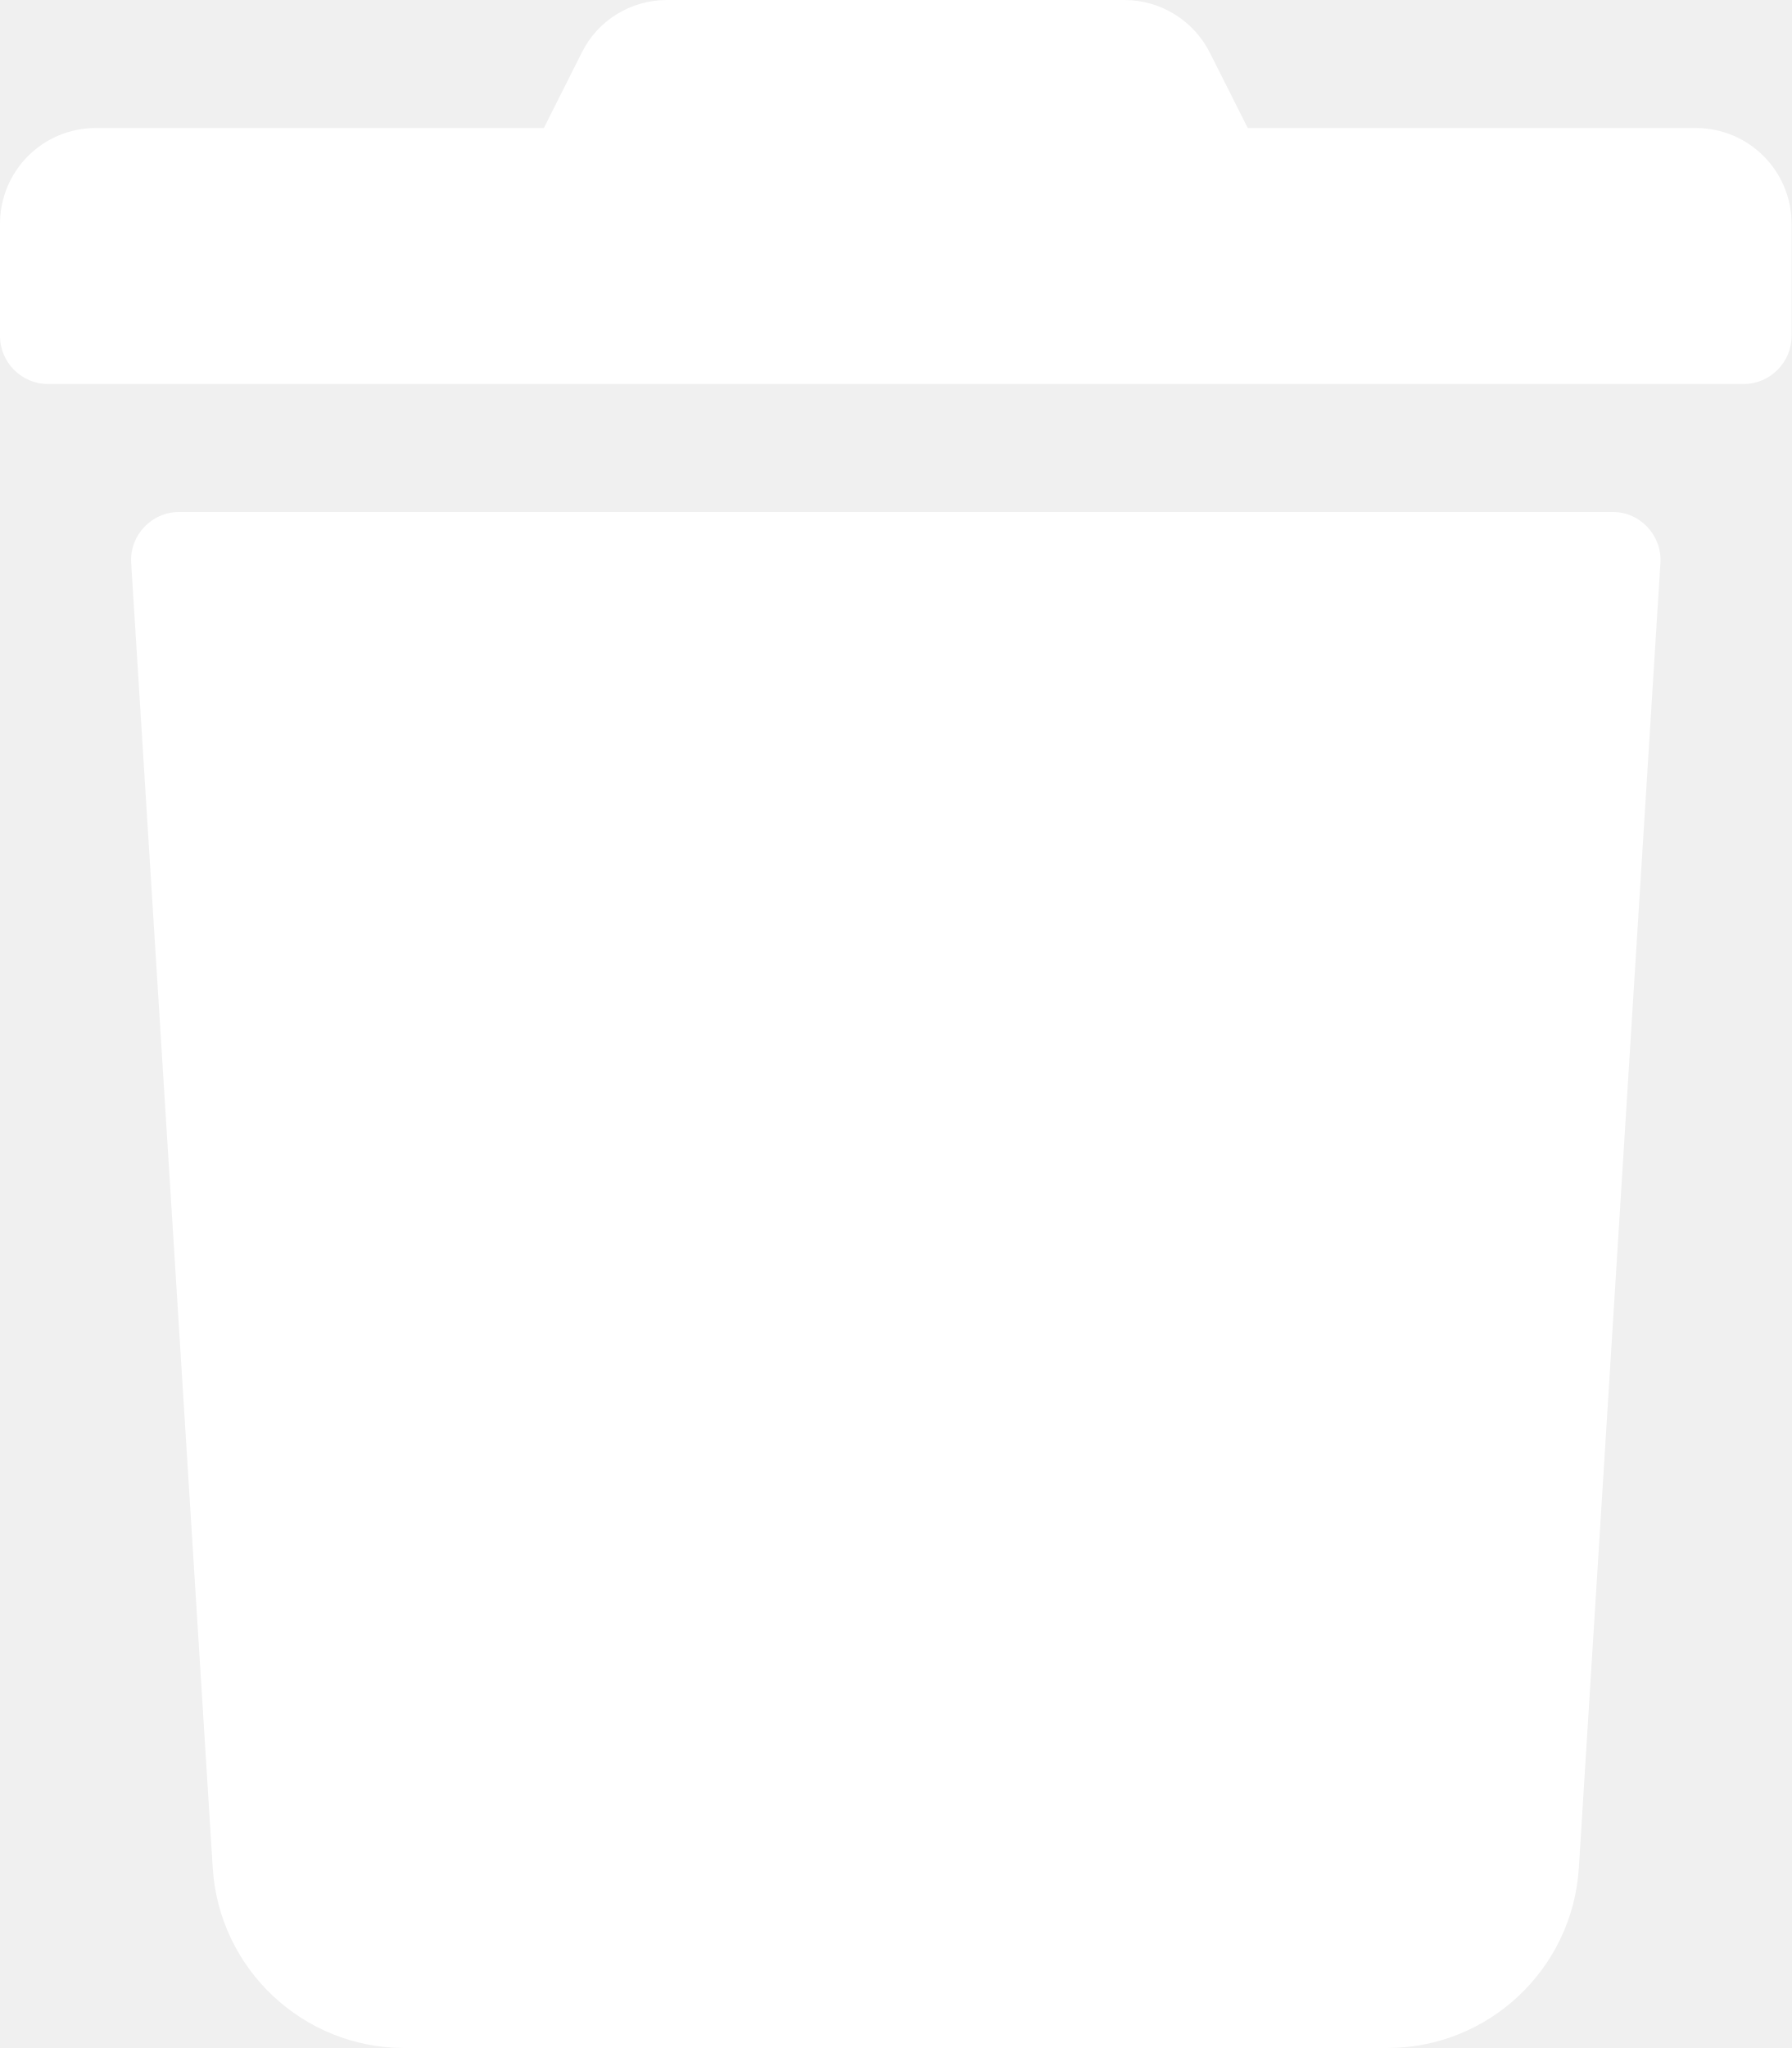
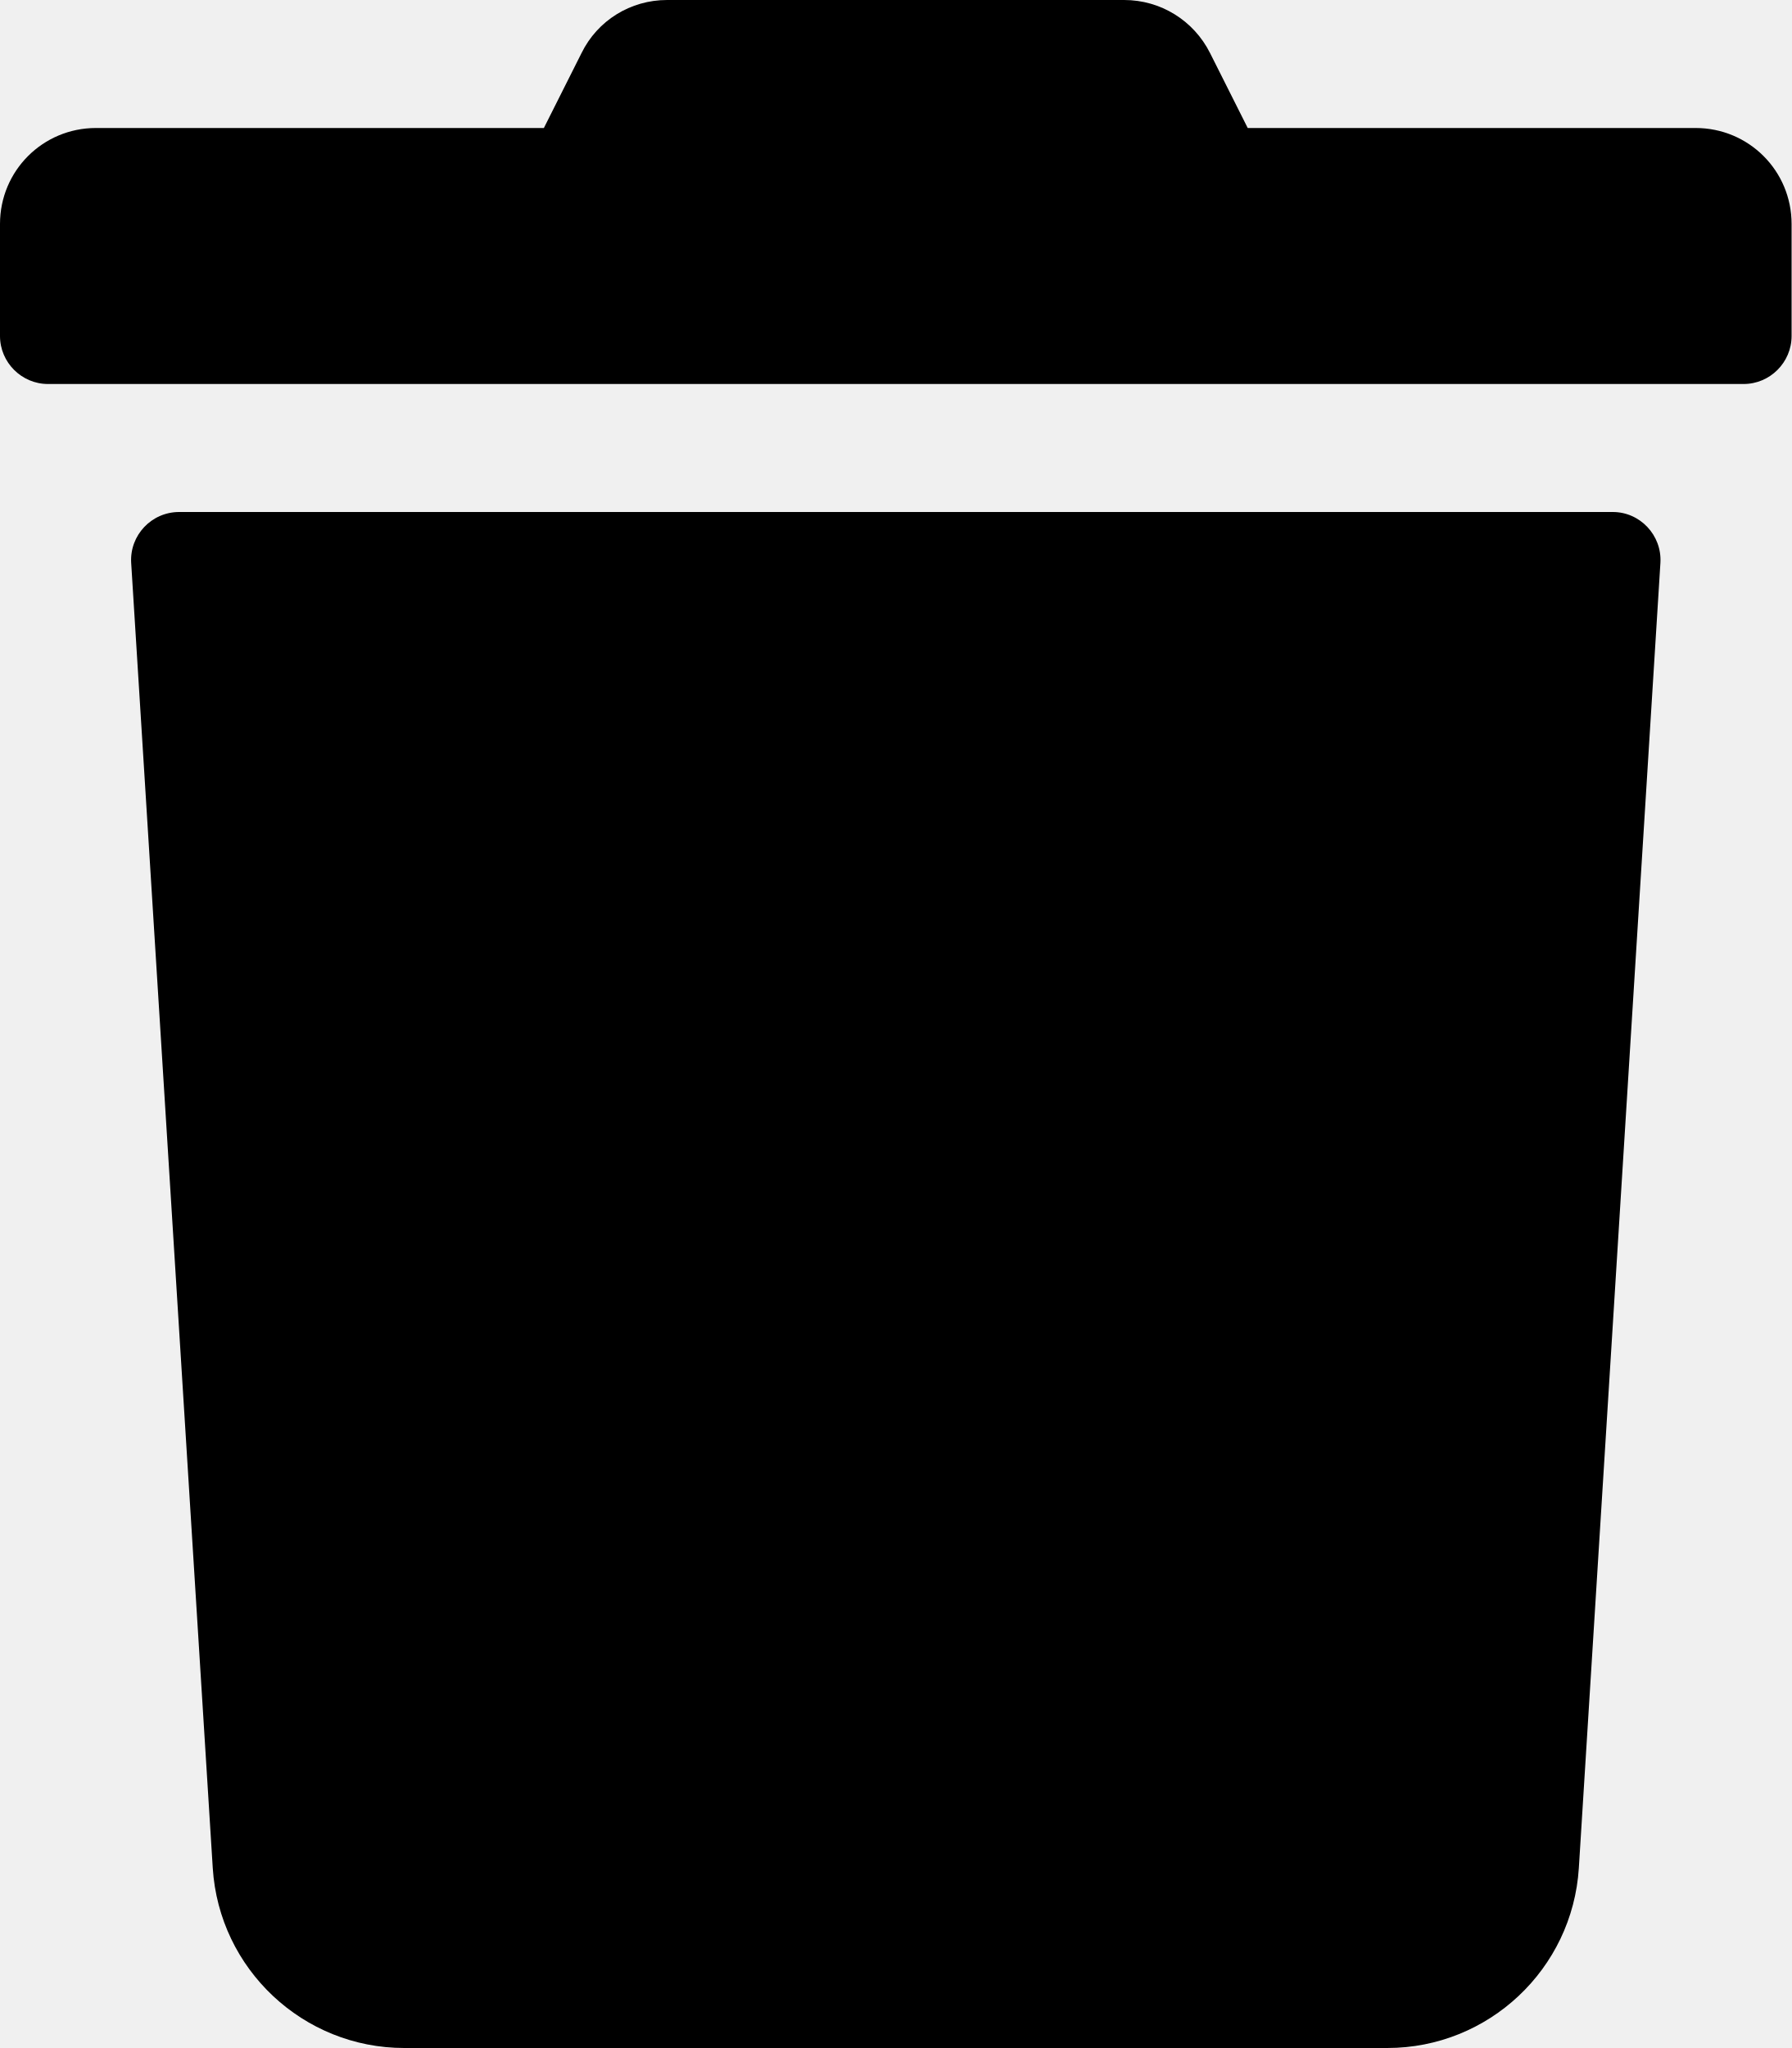
- <svg xmlns="http://www.w3.org/2000/svg" viewBox="0 0 448 512" fill="#fff">
+ <svg xmlns="http://www.w3.org/2000/svg" viewBox="0 0 448 512">
  <path d="M0 84V56c0-13.3 10.7-24 24-24h112l9.4-18.7c4-8.2 12.3-13.3 21.4-13.3h114.3c9.1 0 17.4 5.1 21.5 13.3L312 32h112c13.3 0 24 10.7 24 24v28c0 6.6-5.4 12-12 12H12C5.4 96 0 90.6 0 84zm415.2 56.7L394.8 467c-1.6 25.3-22.6 45-47.9 45H101.1c-25.3 0-46.3-19.7-47.9-45L32.8 140.7c-.4-6.9 5.1-12.7 12-12.7h358.5c6.8 0 12.3 5.8 11.9 12.7z" />
</svg>
